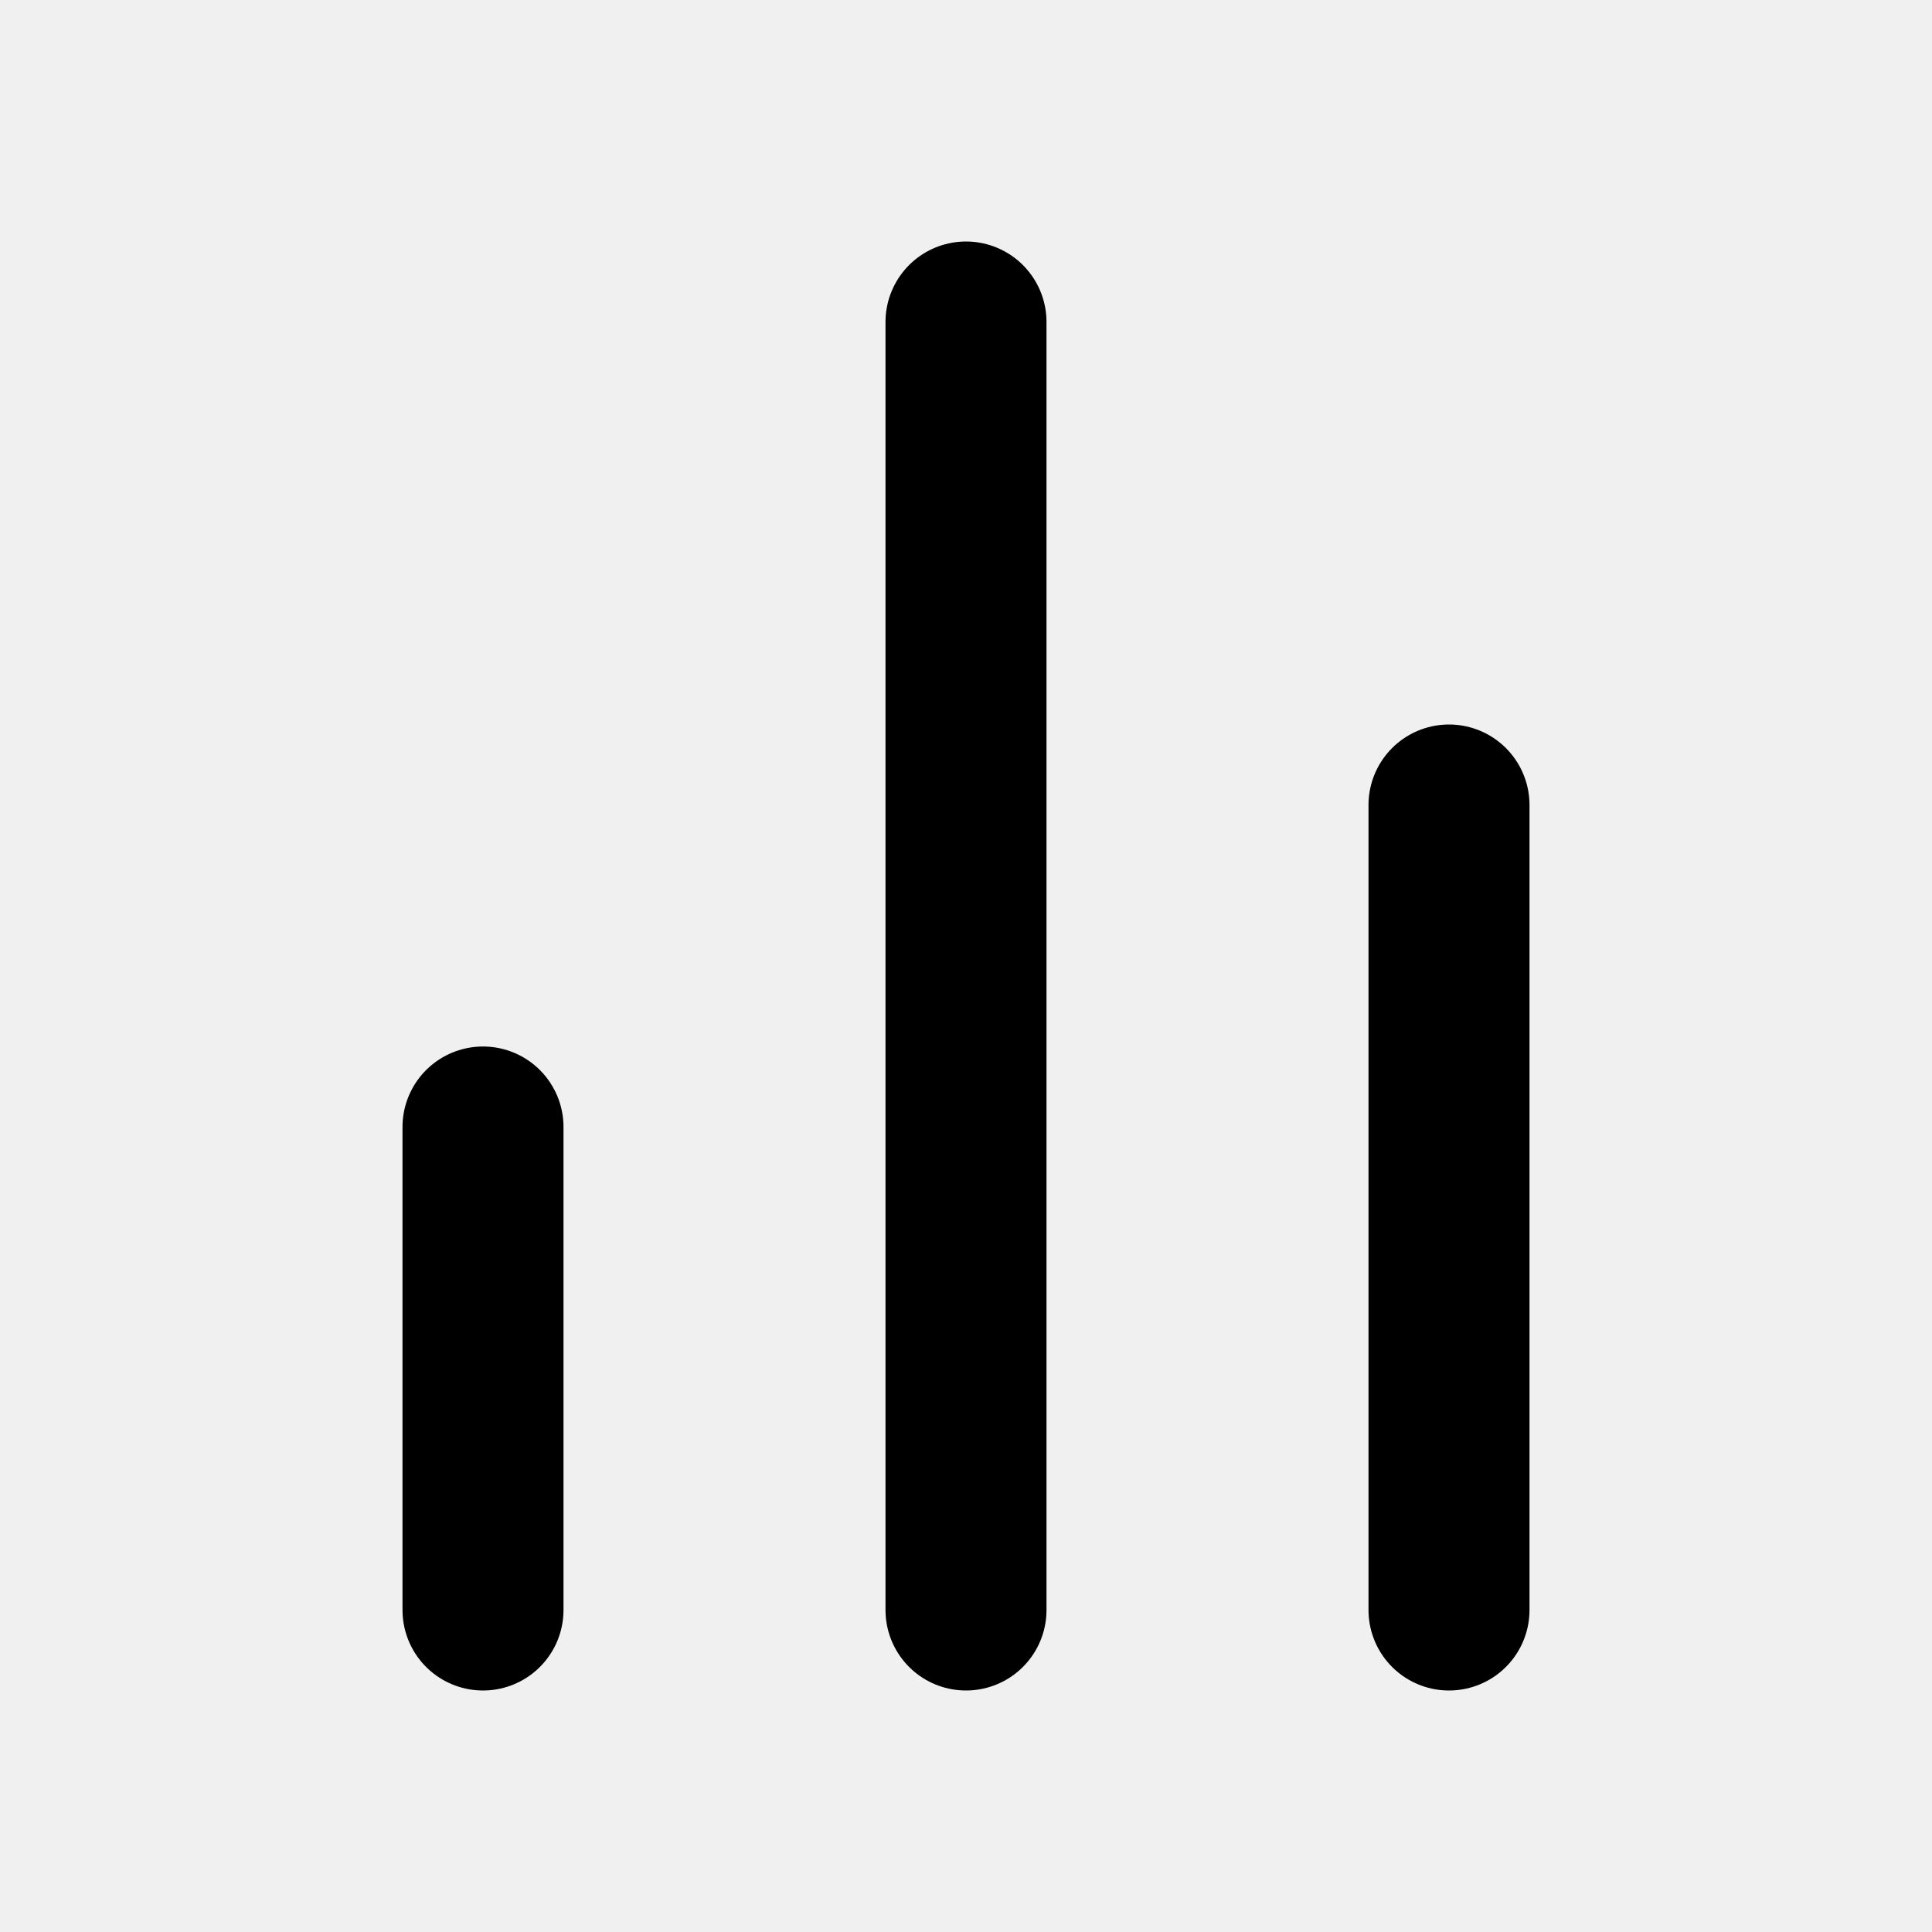
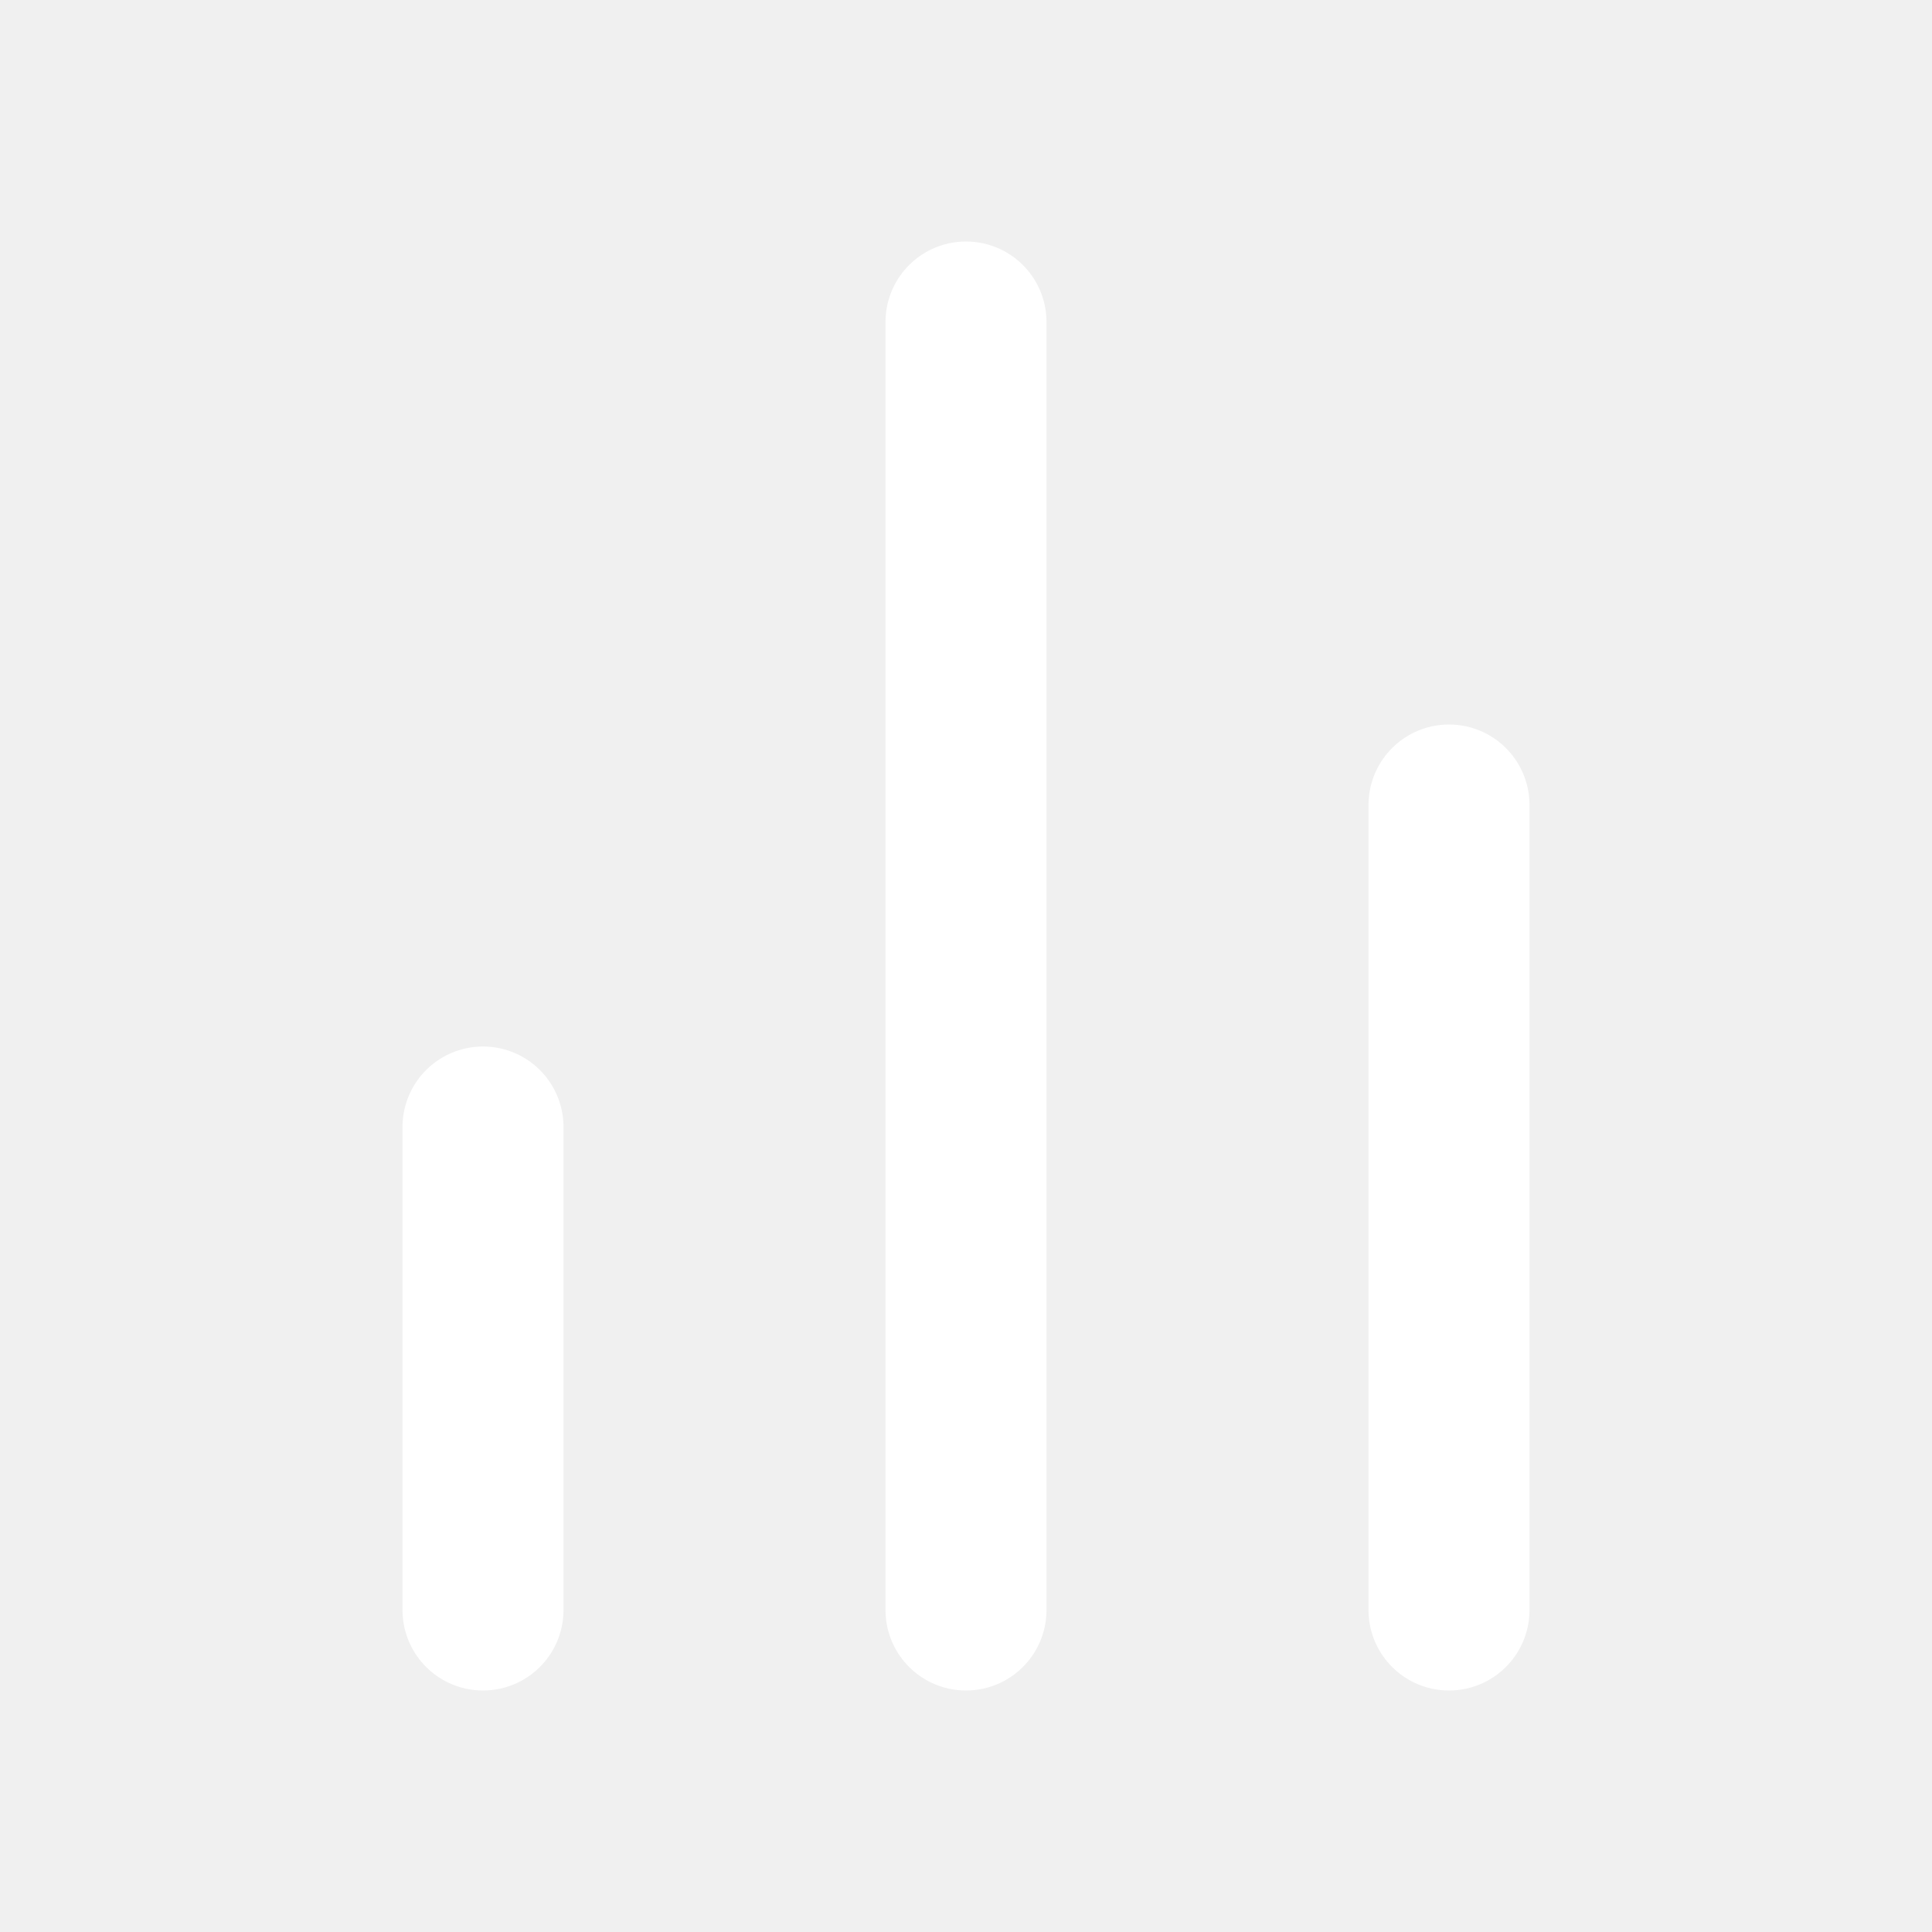
- <svg xmlns="http://www.w3.org/2000/svg" width="24" height="24" viewBox="0 0 24 24" fill="none" stroke="currentColor" stroke-width="2" stroke-linecap="round" stroke-linejoin="round" class="feather feather-bar-chart-2">
+ <svg xmlns="http://www.w3.org/2000/svg" width="28" height="28" viewBox="0 0 24 24" fill="none" stroke="white" stroke-width="2" stroke-linecap="round" stroke-linejoin="round" class="feather feather-bar-chart-2">
  <line x1="18" y1="20" x2="18" y2="10" />
  <line x1="12" y1="20" x2="12" y2="4" />
  <line x1="6" y1="20" x2="6" y2="14" />
</svg>
